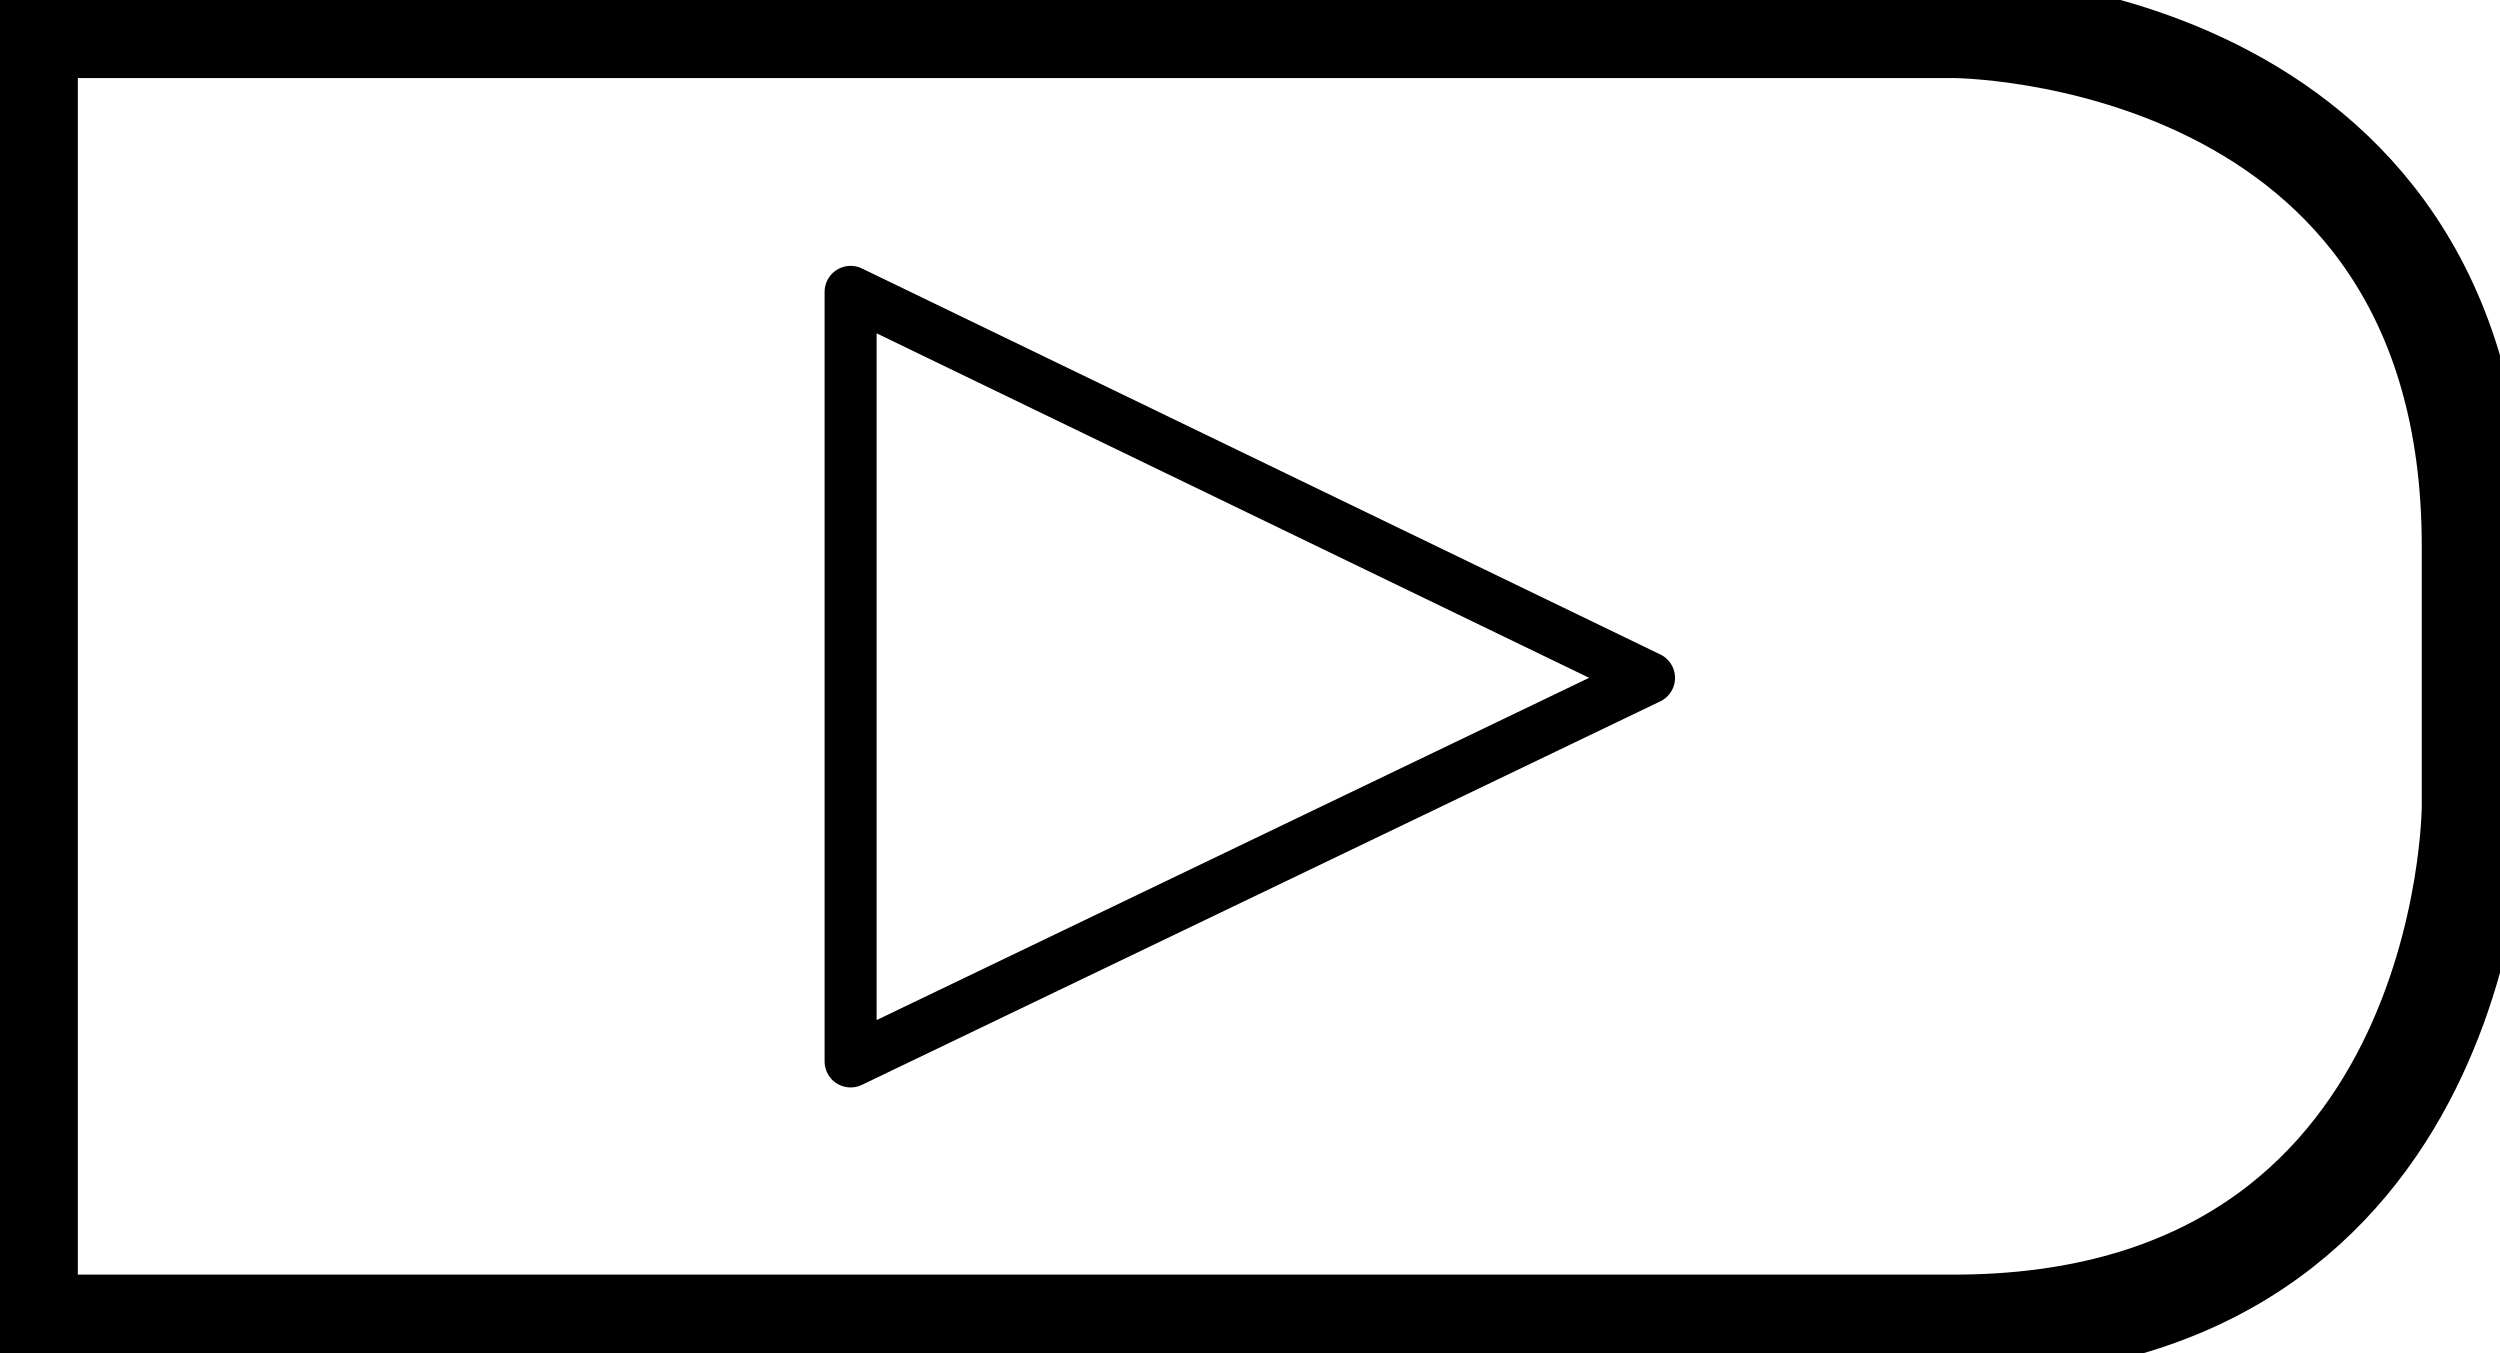
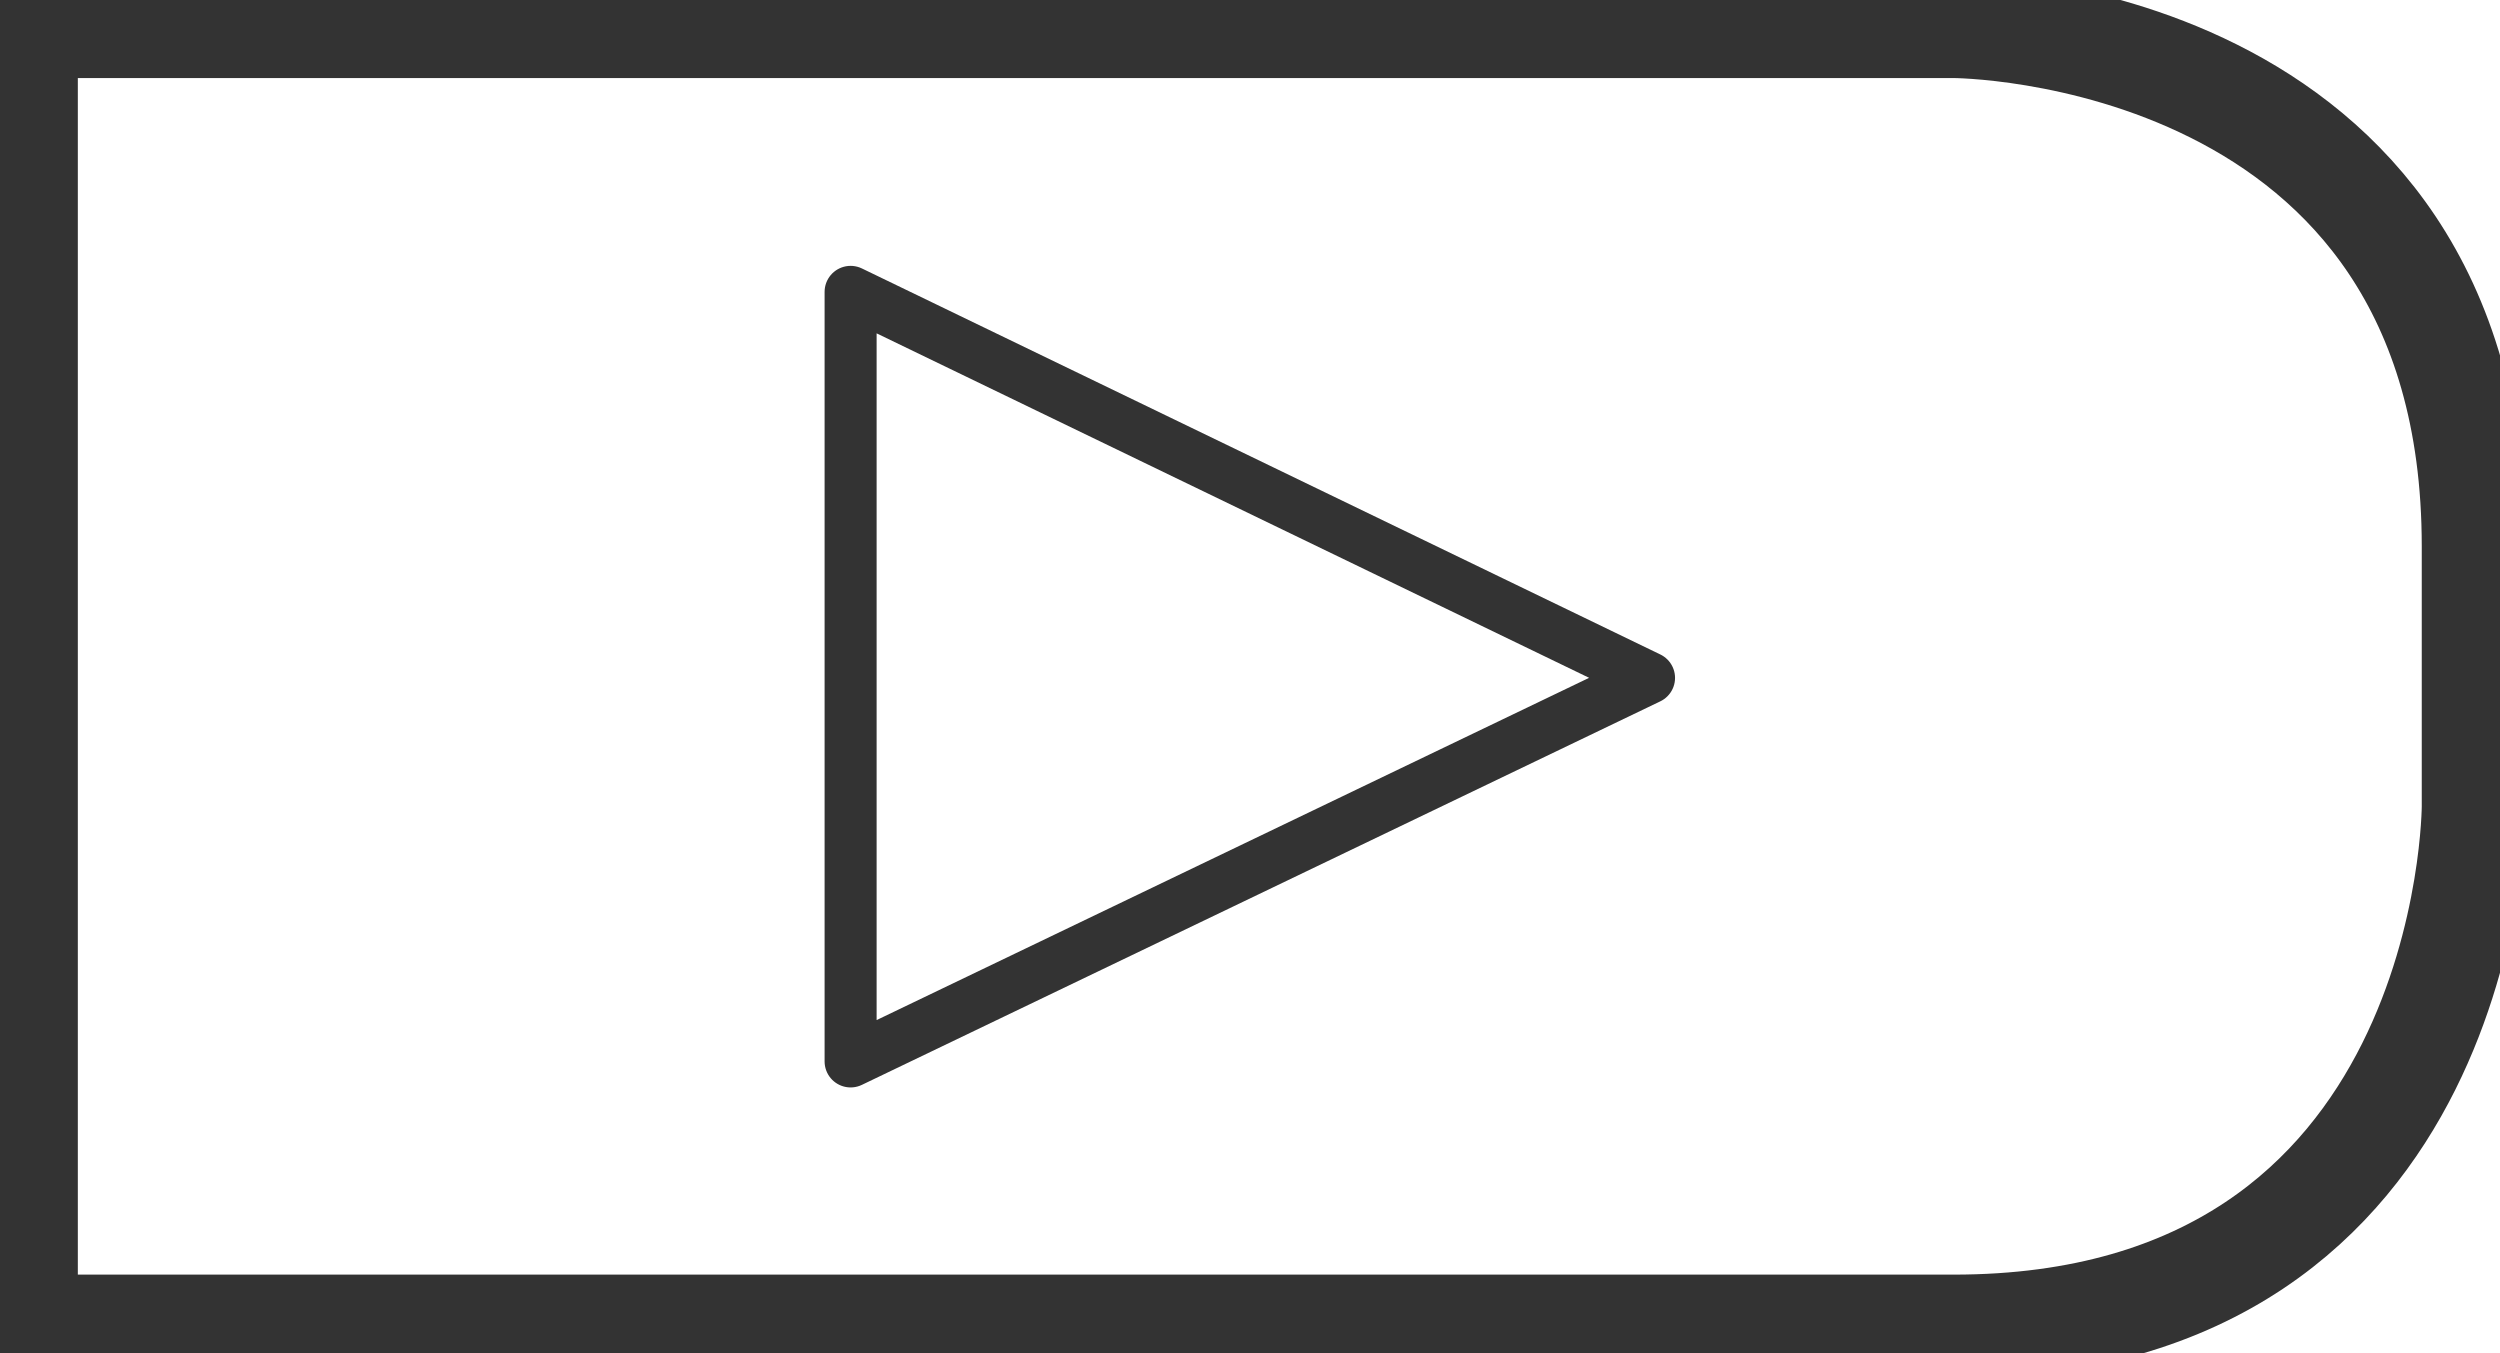
<svg xmlns="http://www.w3.org/2000/svg" height="7.338mm" width="13.562mm" version="1.1" viewBox="0 0 48.054 26">
  <g transform="translate(-373.43 -287.93)">
-     <g stroke-linejoin="round" transform="translate(0 .000001592)" stroke="#000" stroke-linecap="round" fill="none">
+     <g stroke-linejoin="round" transform="translate(0 .000001592)" stroke="#333" stroke-linecap="round" fill="none">
      <path d="m410.98 288.43s10 0 10 10v5s0 10-10 10h-37.054v-25z" stroke-width="2" />
      <path d="m389.78 293.54 15.347 7.42-15.347 7.372z" />
    </g>
  </g>
</svg>
